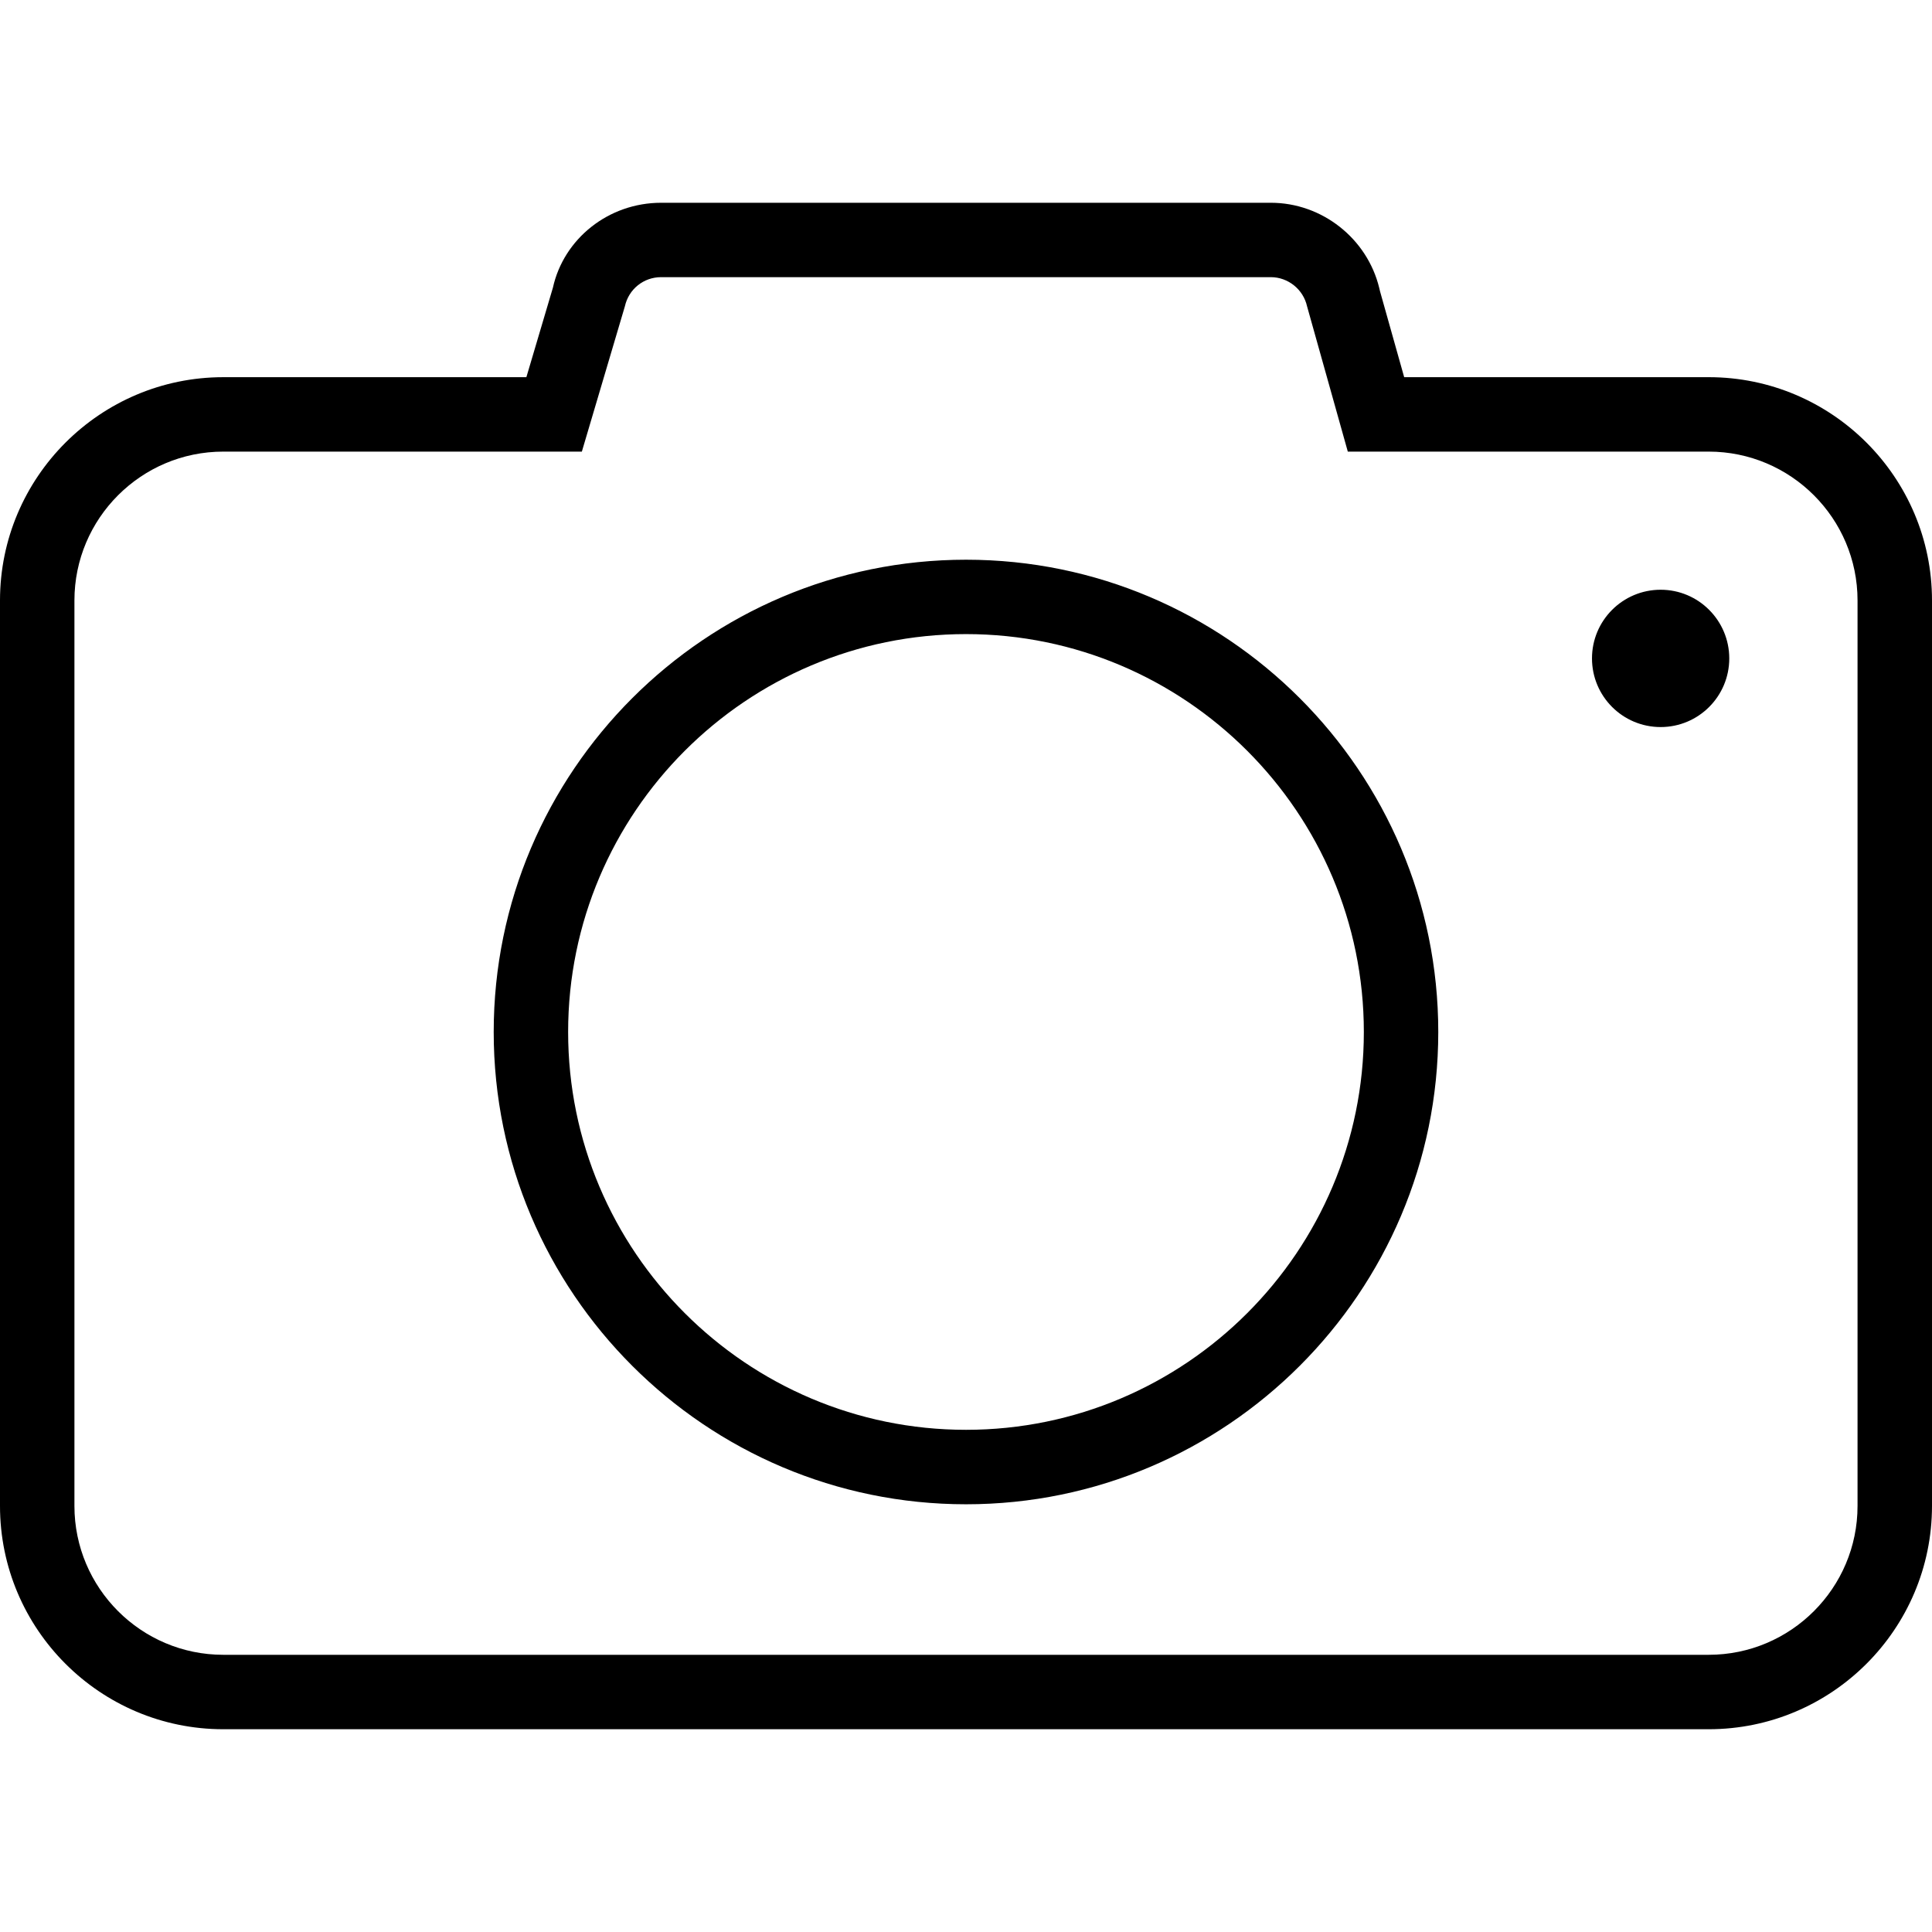
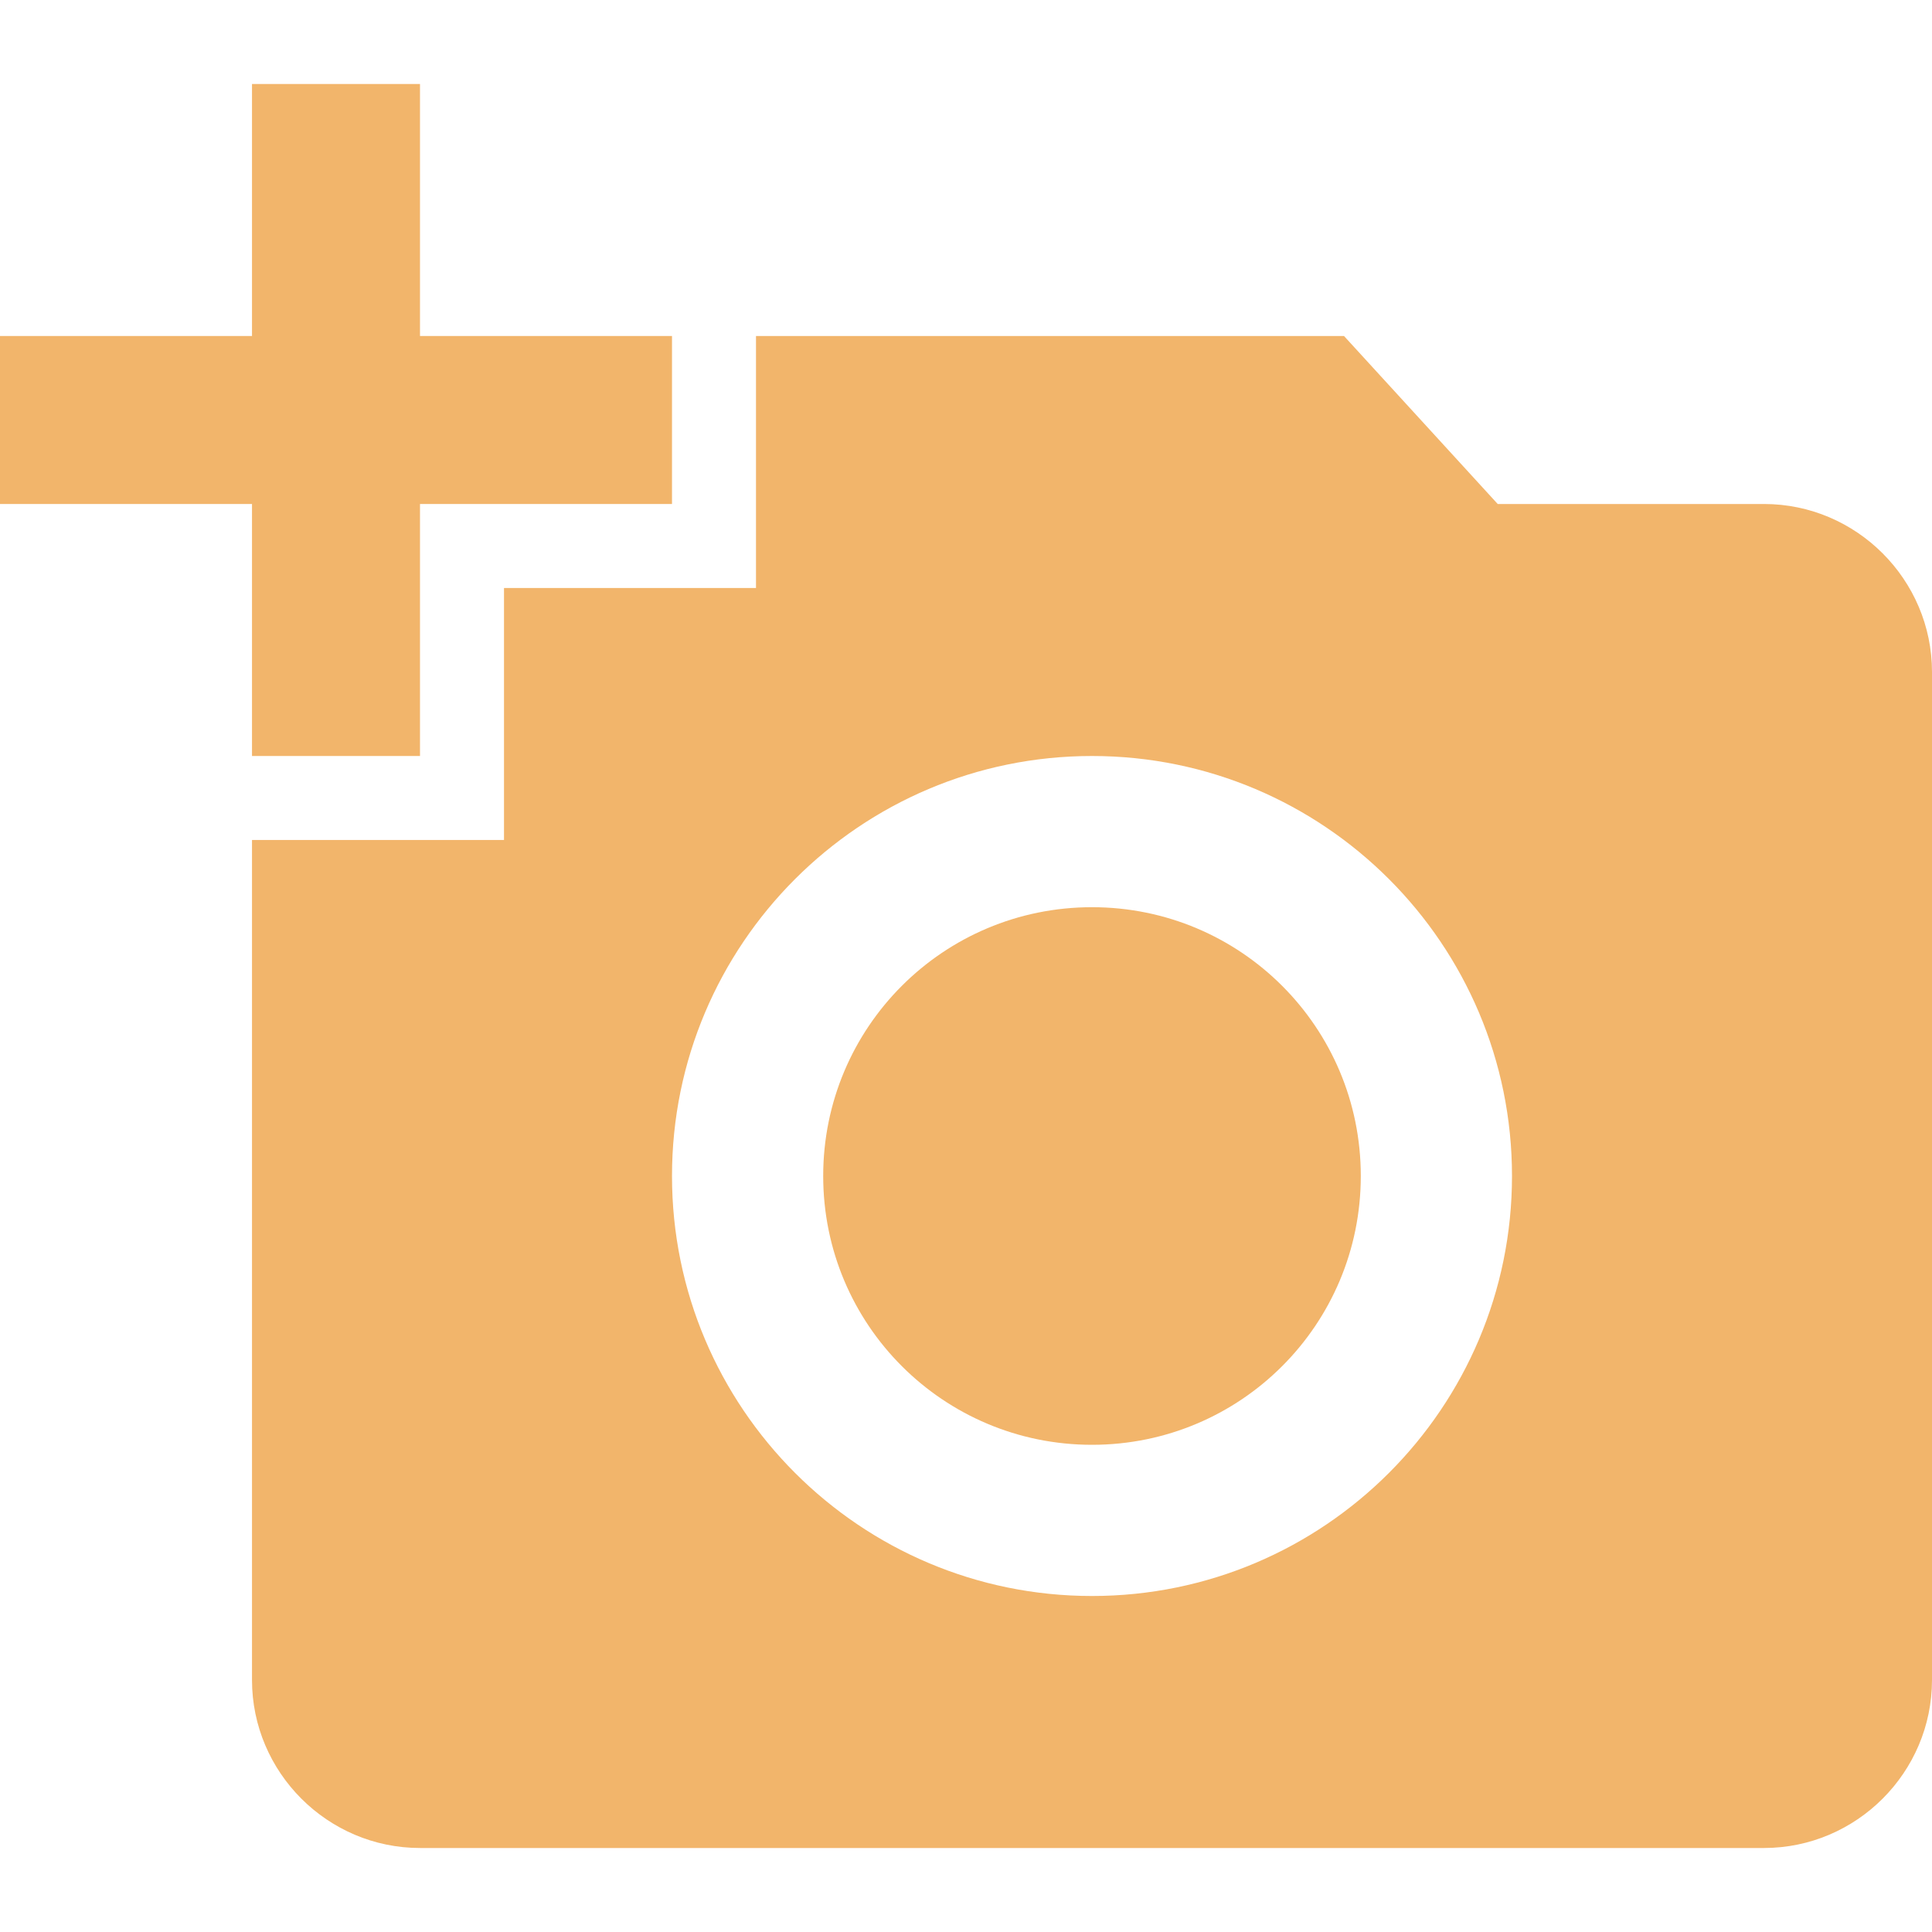
- <svg xmlns="http://www.w3.org/2000/svg" version="1.1" id="Capa_1" x="0px" y="0px" viewBox="0 0 333.668 333.668" style="enable-background:new 0 0 333.668 333.668;" xml:space="preserve">
+ <svg xmlns="http://www.w3.org/2000/svg" version="1.1" id="Capa_1" x="0px" y="0px" viewBox="0 0 490.667 490.667" style="enable-background:new 0 0 490.667 490.667;" xml:space="preserve" width="512px" height="512px" class="">
  <g>
-     <path d="M295.101,298.649H38.561C17.295,298.649,0,281.354,0,260.088V103.703c0-21.266,17.295-38.561,38.561-38.561h52.347   l4.582-15.457c1.87-8.458,9.602-14.666,18.696-14.666h105.297c8.837,0,16.658,6.176,18.728,14.743l0.122,0.527l4.177,14.852h52.597   c21.266,0,38.561,17.295,38.561,38.561v156.384C333.662,281.354,316.361,298.649,295.101,298.649z M38.561,77.996   c-14.178,0-25.707,11.53-25.707,25.707v156.384c0,14.178,11.53,25.707,25.707,25.707h256.54c14.178,0,25.707-11.53,25.707-25.707   V103.703c0-14.178-11.53-25.707-25.707-25.707h-62.327l-7.037-25.097c-0.649-2.918-3.278-5.032-6.26-5.032H114.179   c-3.027,0-5.598,2.069-6.26,5.039l-7.429,25.09H38.561z M166.841,259.798c-44.981,0-81.576-36.588-81.576-81.563   c0-44.981,36.594-81.569,81.576-81.569c44.969,0,81.557,36.594,81.557,81.569C248.397,223.204,211.809,259.798,166.841,259.798z    M166.841,109.513c-37.893,0-68.722,30.823-68.722,68.716s30.83,68.709,68.722,68.709c37.886,0,68.703-30.823,68.703-68.709   C235.543,140.336,204.72,109.513,166.841,109.513z M286.804,101.852c-6.555,0-11.858,5.315-11.858,11.858   c0,6.549,5.302,11.857,11.858,11.857c6.549,0,11.851-5.309,11.851-11.857C298.649,107.167,293.346,101.852,286.804,101.852z" />
+     <g>
+       <g>
+         <g>
+           <path d="M448,128h-67.627l-39.04-42.667H192v64h-64v64H64v213.333c0,23.467,19.2,42.667,42.667,42.667H448     c23.467,0,42.667-19.2,42.667-42.667v-256C490.667,147.2,471.467,128,448,128z M277.333,405.333     c-58.88,0-106.667-47.787-106.667-106.667S218.453,192,277.333,192S384,239.787,384,298.667S336.213,405.333,277.333,405.333z" data-original="#000000" class="active-path" data-old_color="#f2b56b" fill="#f2b56b" />
+           <polygon points="64,192 106.667,192 106.667,128 170.667,128 170.667,85.333 106.667,85.333 106.667,21.333 64,21.333 64,85.333      0,85.333 0,128 64,128    " data-original="#000000" class="active-path" data-old_color="#f2b56b" fill="#f2b56b" />
+           <path d="M277.333,230.4c-37.76,0-68.267,30.507-68.267,68.267h0c0,37.76,30.507,68.267,68.267,68.267     c37.76,0,68.267-30.507,68.267-68.267S315.093,230.4,277.333,230.4z" data-original="#000000" class="active-path" data-old_color="#f2b56b" fill="#f2b56b" />
+         </g>
+       </g>
+     </g>
  </g>
-   <g>
- </g>
-   <g>
- </g>
-   <g>
- </g>
-   <g>
- </g>
-   <g>
- </g>
-   <g>
- </g>
-   <g>
- </g>
-   <g>
- </g>
-   <g>
- </g>
-   <g>
- </g>
-   <g>
- </g>
-   <g>
- </g>
-   <g>
- </g>
-   <g>
- </g>
-   <g>
- </g>
</svg>
